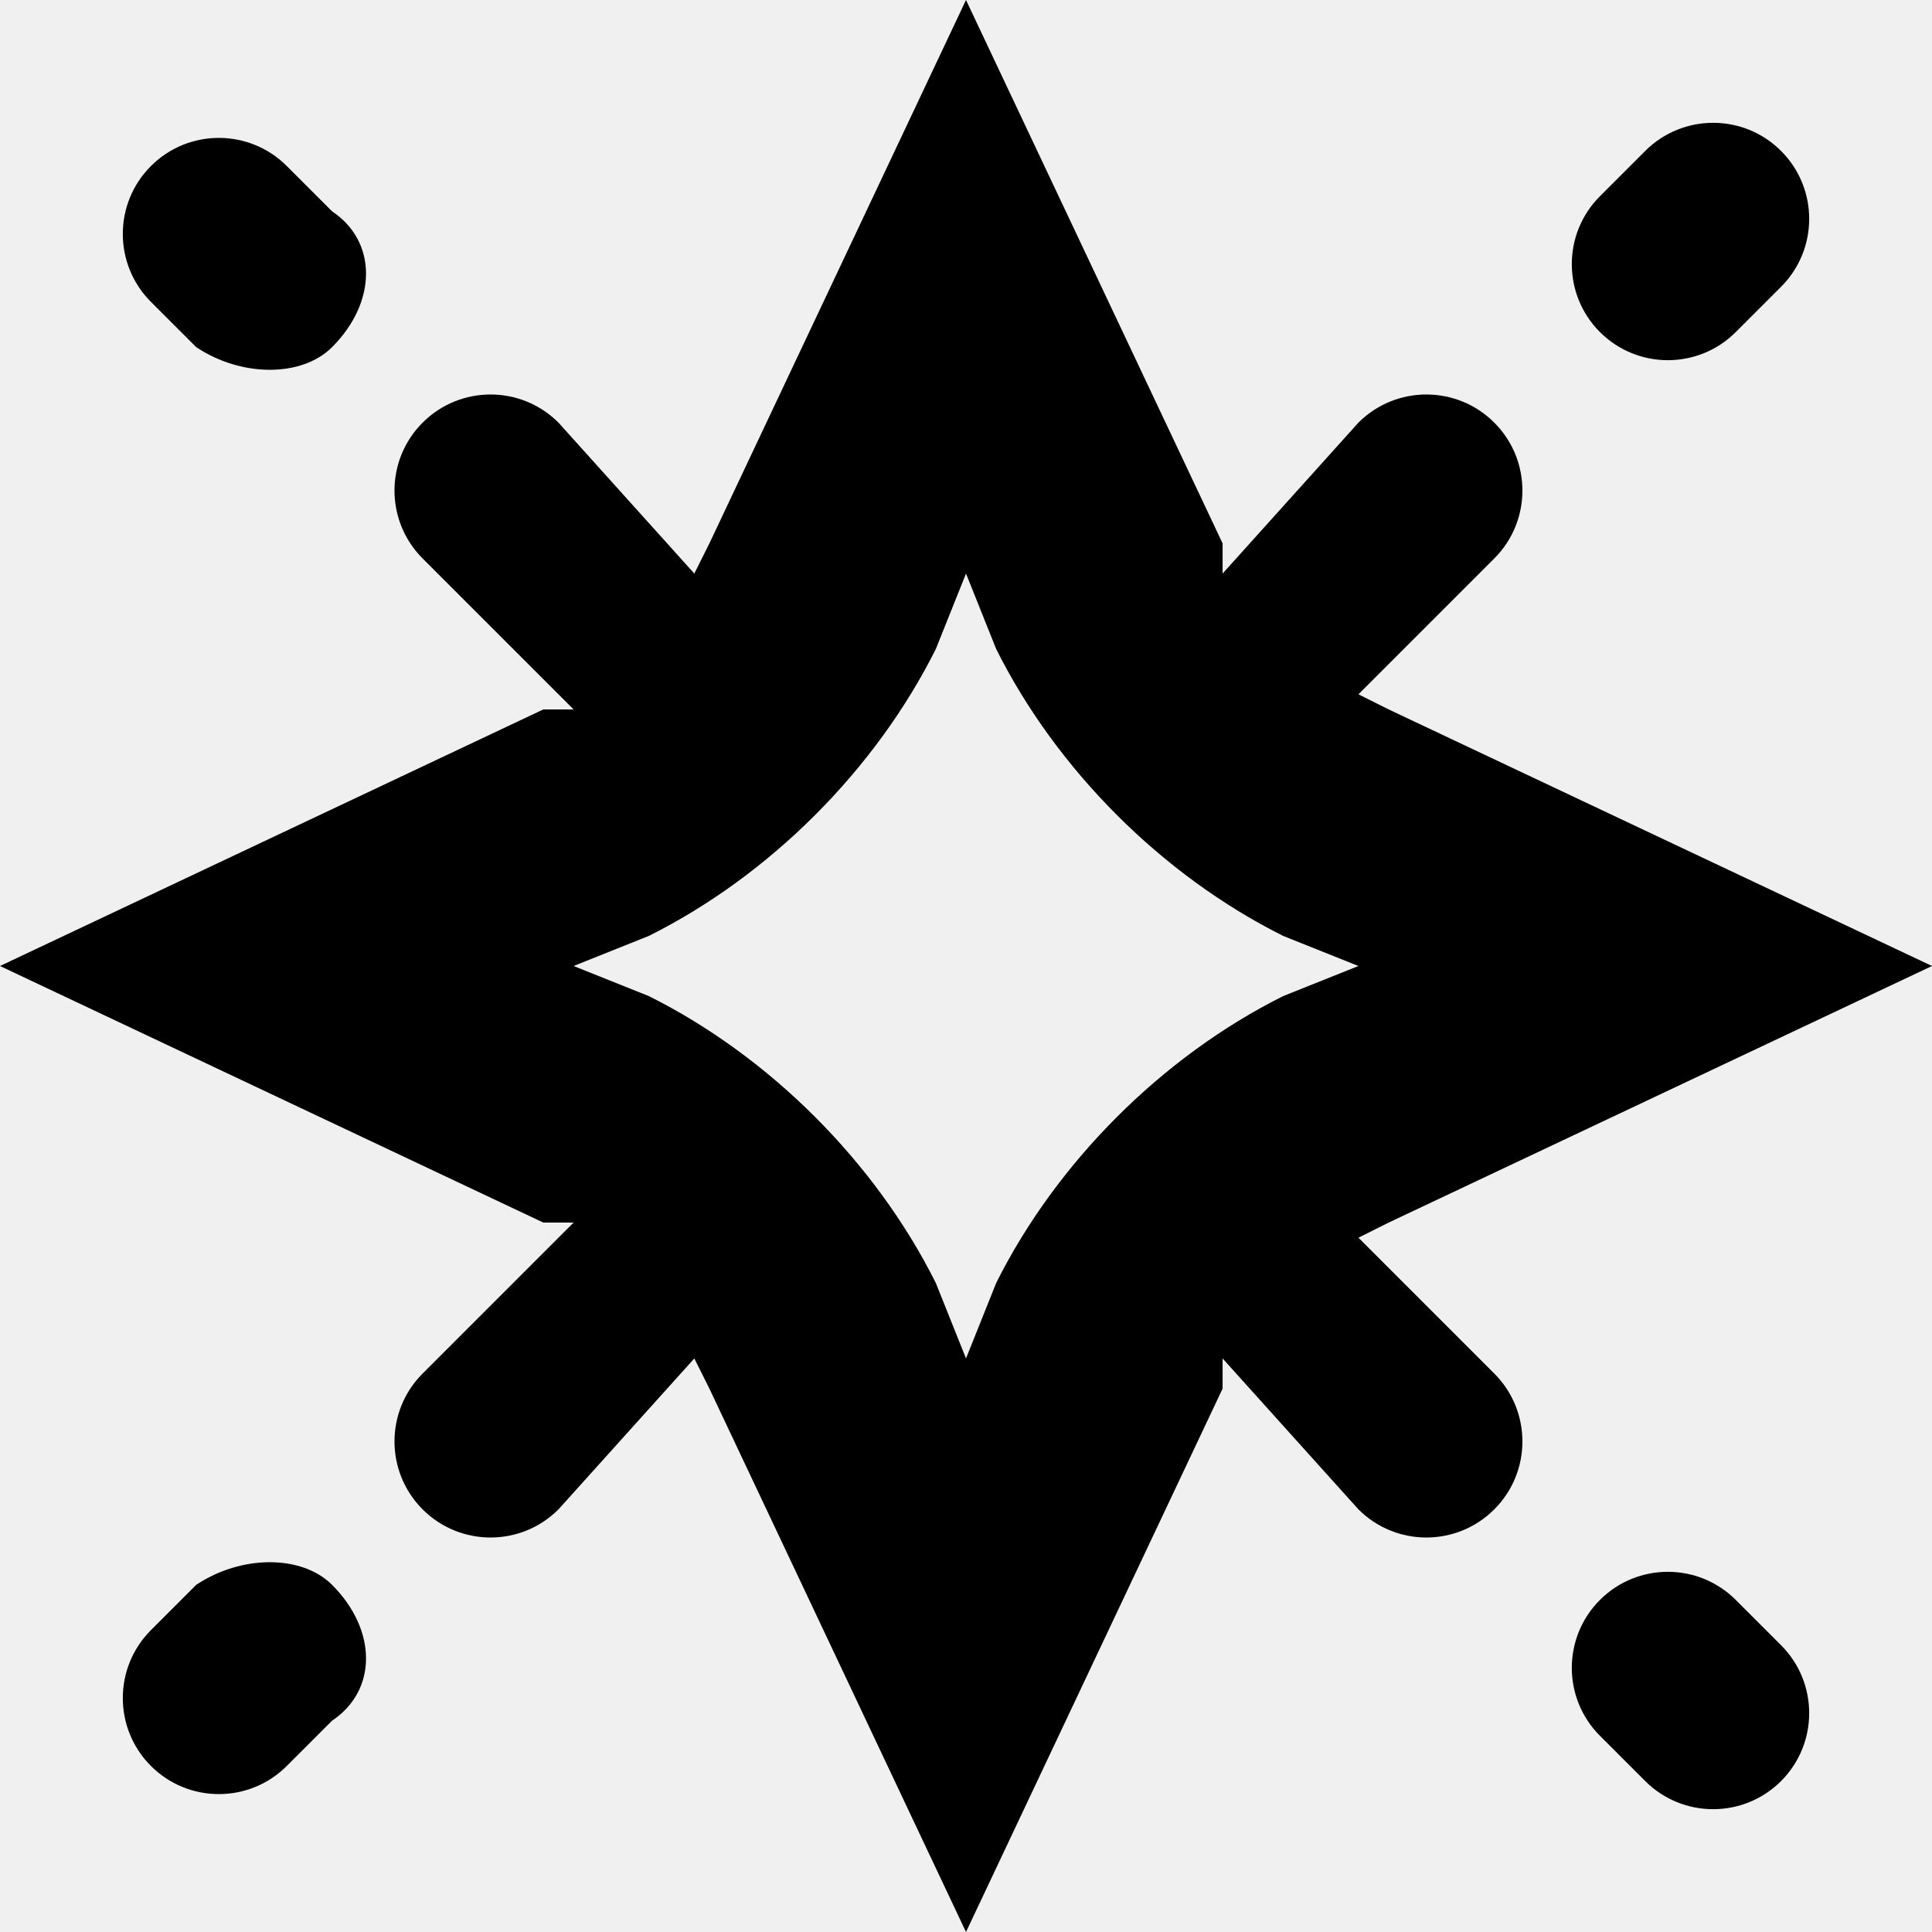
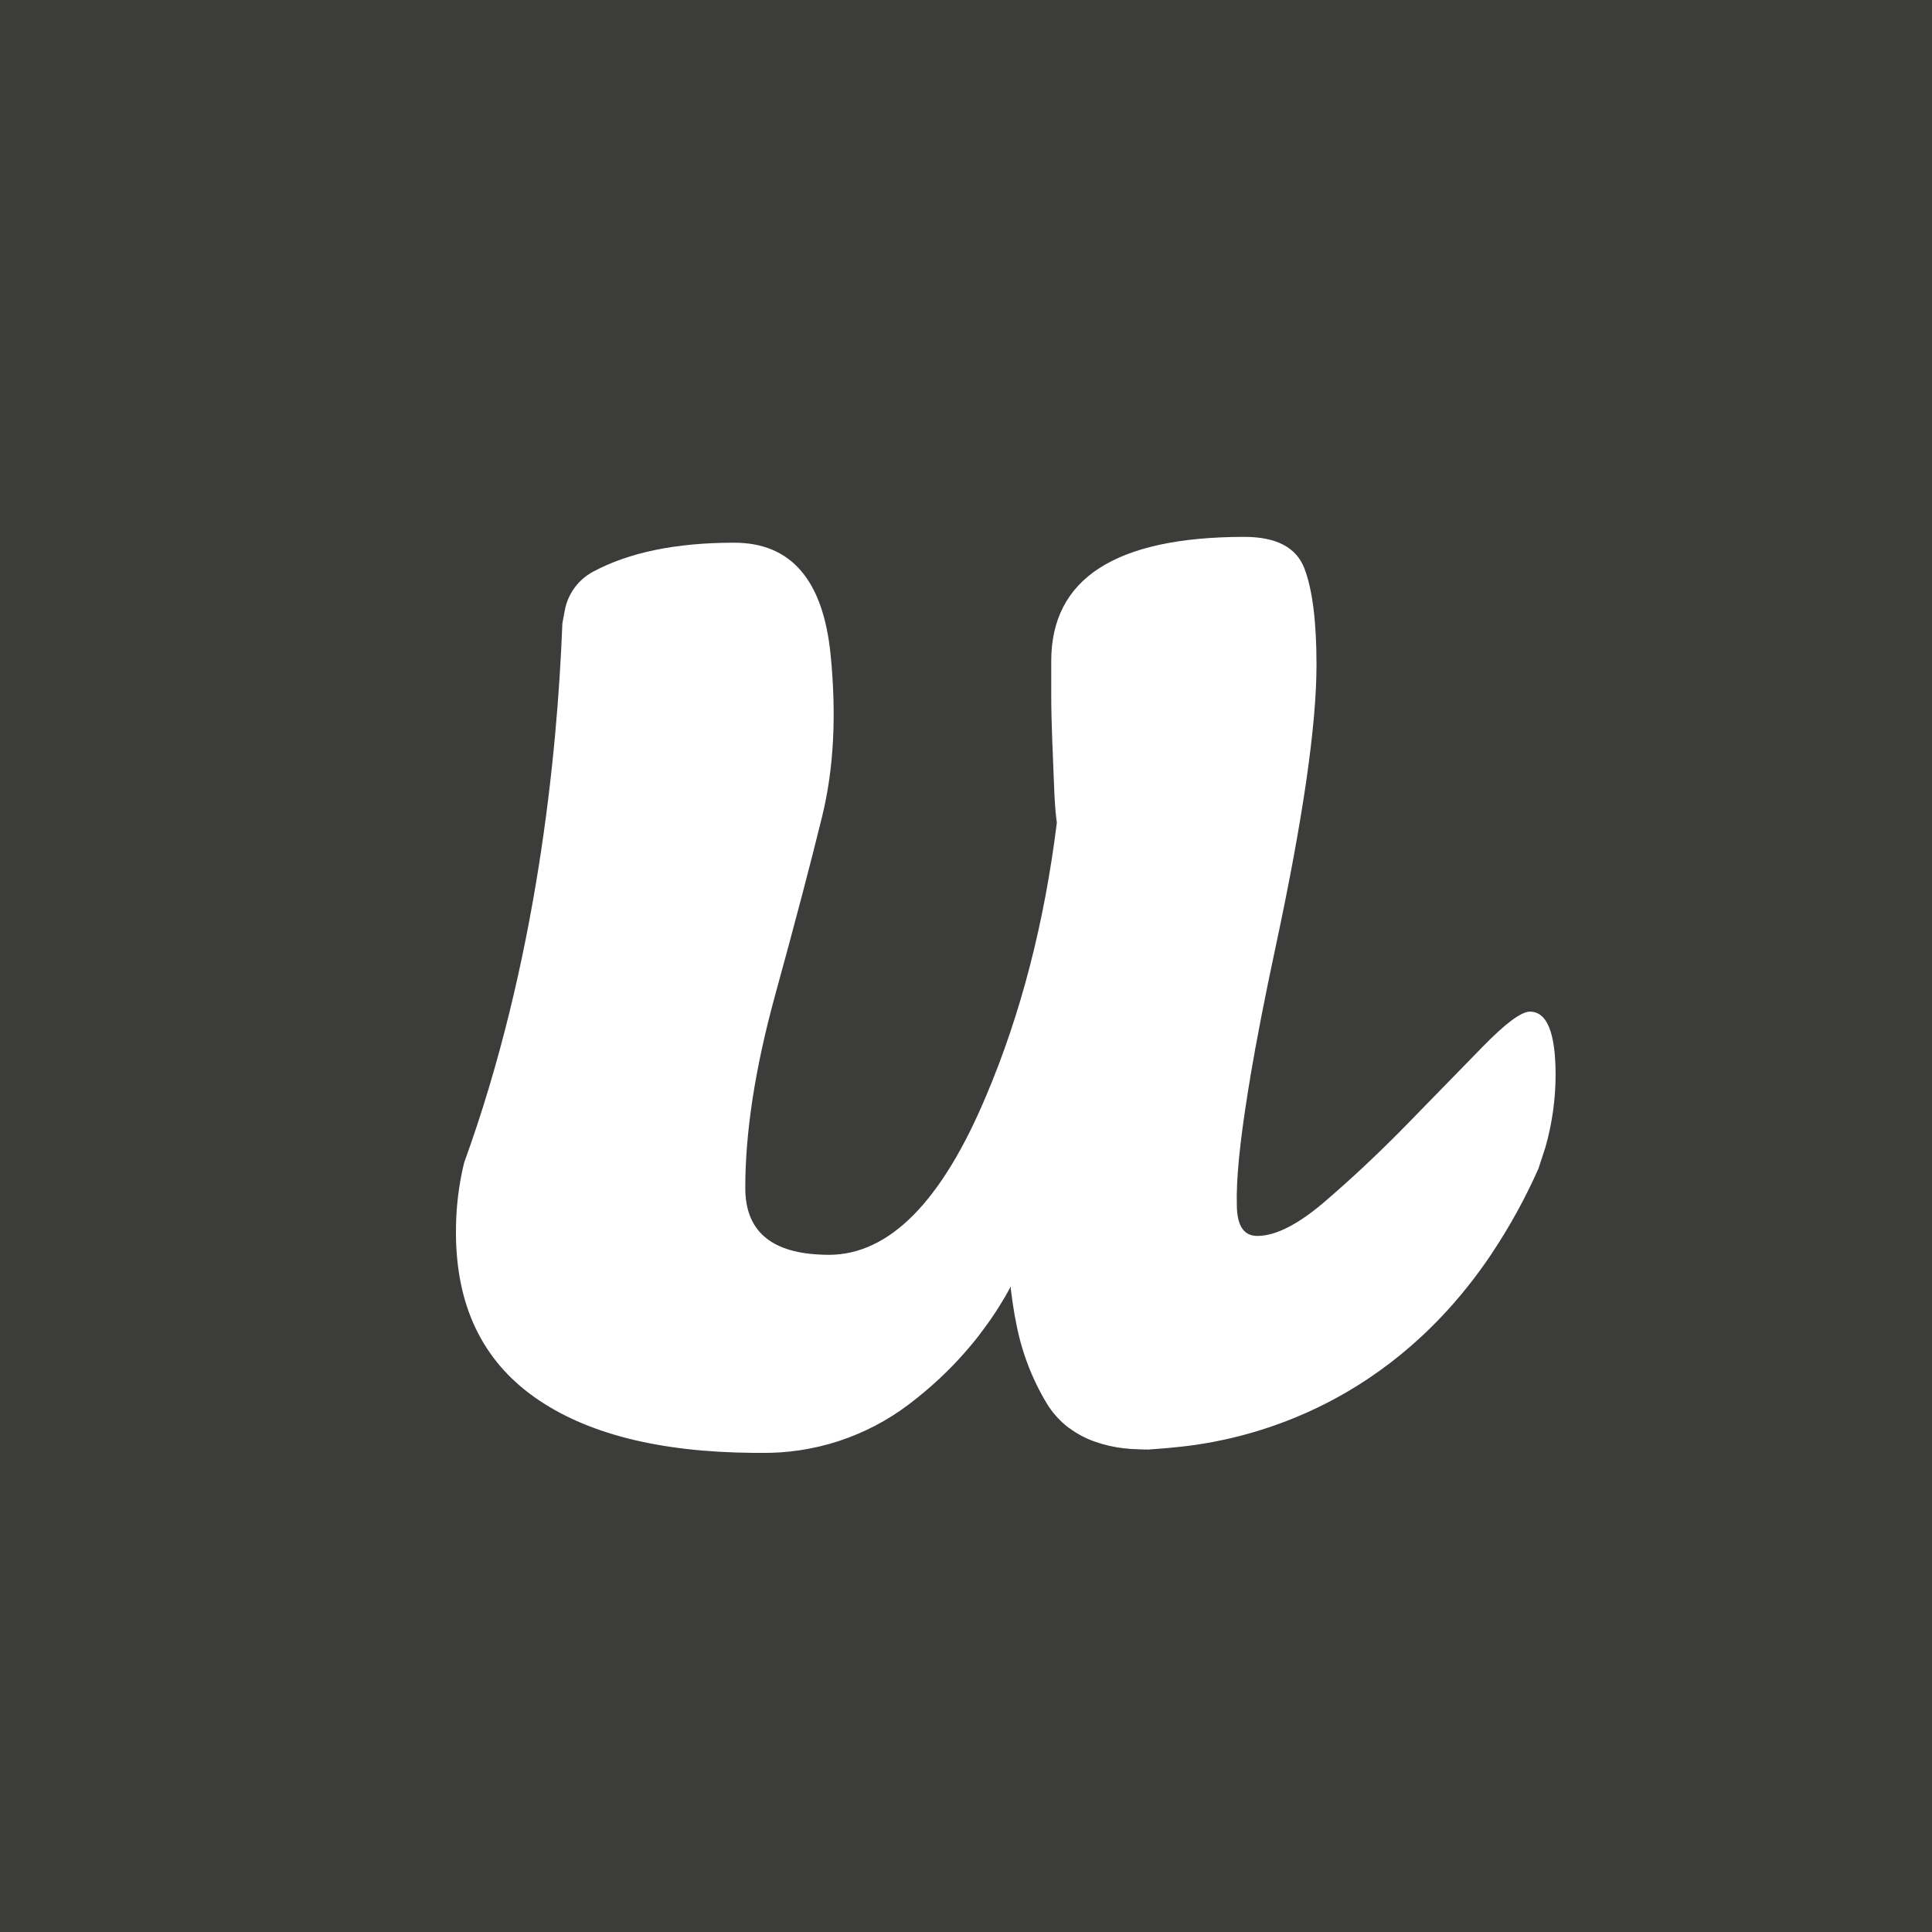
- <svg xmlns="http://www.w3.org/2000/svg" viewBox="0 0 128 128">
-   <path fill-rule="evenodd" d="M81 36 64 0 47 36l-1 2-9-10a6 6 0 0 0-9 9l10 10h-2L0 64l36 17h2L28 91a6 6 0 1 0 9 9l9-10 1 2 17 36 17-36v-2l9 10a6 6 0 1 0 9-9l-9-9 2-1 36-17-36-17-2-1 9-9a6 6 0 1 0-9-9l-9 10v-2Zm-17 2-2 5c-4 8-11 15-19 19l-5 2 5 2c8 4 15 11 19 19l2 5 2-5c4-8 11-15 19-19l5-2-5-2c-8-4-15-11-19-19l-2-5Z" clip-rule="evenodd" />
-   <path d="M118 19a6 6 0 0 0-9-9l-3 3a6 6 0 1 0 9 9l3-3Zm-96 4c-2 2-6 2-9 0l-3-3a6 6 0 1 1 9-9l3 3c3 2 3 6 0 9Zm0 82c-2-2-6-2-9 0l-3 3a6 6 0 1 0 9 9l3-3c3-2 3-6 0-9Zm96 4a6 6 0 0 1-9 9l-3-3a6 6 0 1 1 9-9l3 3Z" />
-   <style>path{fill:#000}@media (prefers-color-scheme:dark){path{fill:#fff}}</style>
+ <svg xmlns="http://www.w3.org/2000/svg" id="Livello_1" data-name="Livello 1" viewBox="0 0 500 500">
+   <defs>
+     <style>.cls-1{fill:#3c3c3b;}.cls-2{fill:#fff;}</style>
+   </defs>
+   <rect class="cls-1" x="-11.98" y="-1.56" width="517.41" height="503.11" />
+   <path class="cls-2" d="M402.59,278.13a69.09,69.09,0,0,1-2.67,18.9l-.09.25L398.29,302l-.09.25v.07A146.68,146.68,0,0,1,386,324.5c-.07.11-.15.22-.21.33-25.66,38-60.55,47.33-79.47,49.5h0c-3.64.41-6.85.66-9.27.82h-.22l-.16-.08h-2L293,375h-.25l-.83-.08-.64-.08H291a34.74,34.74,0,0,1-7.87-1.82,24.64,24.64,0,0,1-6.41-3.44h-.05a23.05,23.05,0,0,1-5.78-6.39,63,63,0,0,1-7.91-20.8c-.58-2.8-1-5.74-1.38-8.8v-.47h0v-.16l-.09.15h0c-.86,1.58-1.75,3.13-2.71,4.65q-1.19,1.92-2.46,3.76l-.07.1c-.94,1.33-1.9,2.65-2.89,3.94l-.07.09c-.51.65-1,1.31-1.56,1.95-1.59,1.94-3.26,3.81-5,5.63-.58.61-1.18,1.21-1.79,1.8s-1.2,1.18-1.83,1.76c-1.24,1.16-2.51,2.28-3.83,3.39s-2.68,2.2-4.08,3.26A61.9,61.9,0,0,1,196.69,376H195q-36.7-.28-56.63-14.38Q118,347.23,118,318.92a75.59,75.59,0,0,1,1.42-14.86h0c.21-1.08.45-2.14.71-3.19,18.71-51.58,24.08-105.18,25.41-139.51h0l.62-3.38a14.35,14.35,0,0,1,7.28-10q14-7.53,36.56-7.53,22,0,24.94,28.79,2.37,23.5-2.16,42t-12.24,46.54q-7.68,28.08-7.66,49.68,0,16.26,19.1,17.21c.8.05,1.62.08,2.48.08q23.52,0,40.81-41.28,13.41-31.68,18.24-70.56a9.47,9.47,0,0,0-.13-1h0c-.29-2.4-.48-5.32-.6-8.81q-.25-6-.47-11.76c-.14-3.84-.25-7.68-.25-11.52v-8.65Q272,139,322,138.94c8.28,0,13.5,2.72,15.58,8.17s3.13,13.74,3.13,24.95q0,23.52-10.57,72.94-4.14,19.35-6.57,33.75a.11.11,0,0,0,0,.08c-.23,1.38-.45,2.72-.66,4v.05q-3.09,19.29-2.82,28.81c0,5.46,1.76,8.17,5.29,8.17q7.2,0,17.75-9.12c.31-.25.59-.52.9-.79l1.16-1q9.54-8.35,19.06-18.1l19.44-19.93c5.91-6.06,10-9.11,12.25-9.11Q402.57,261.81,402.59,278.13Z" />
+   <path class="cls-2" d="M296.74,375.17l-2.22-.13h2Z" />
</svg>
